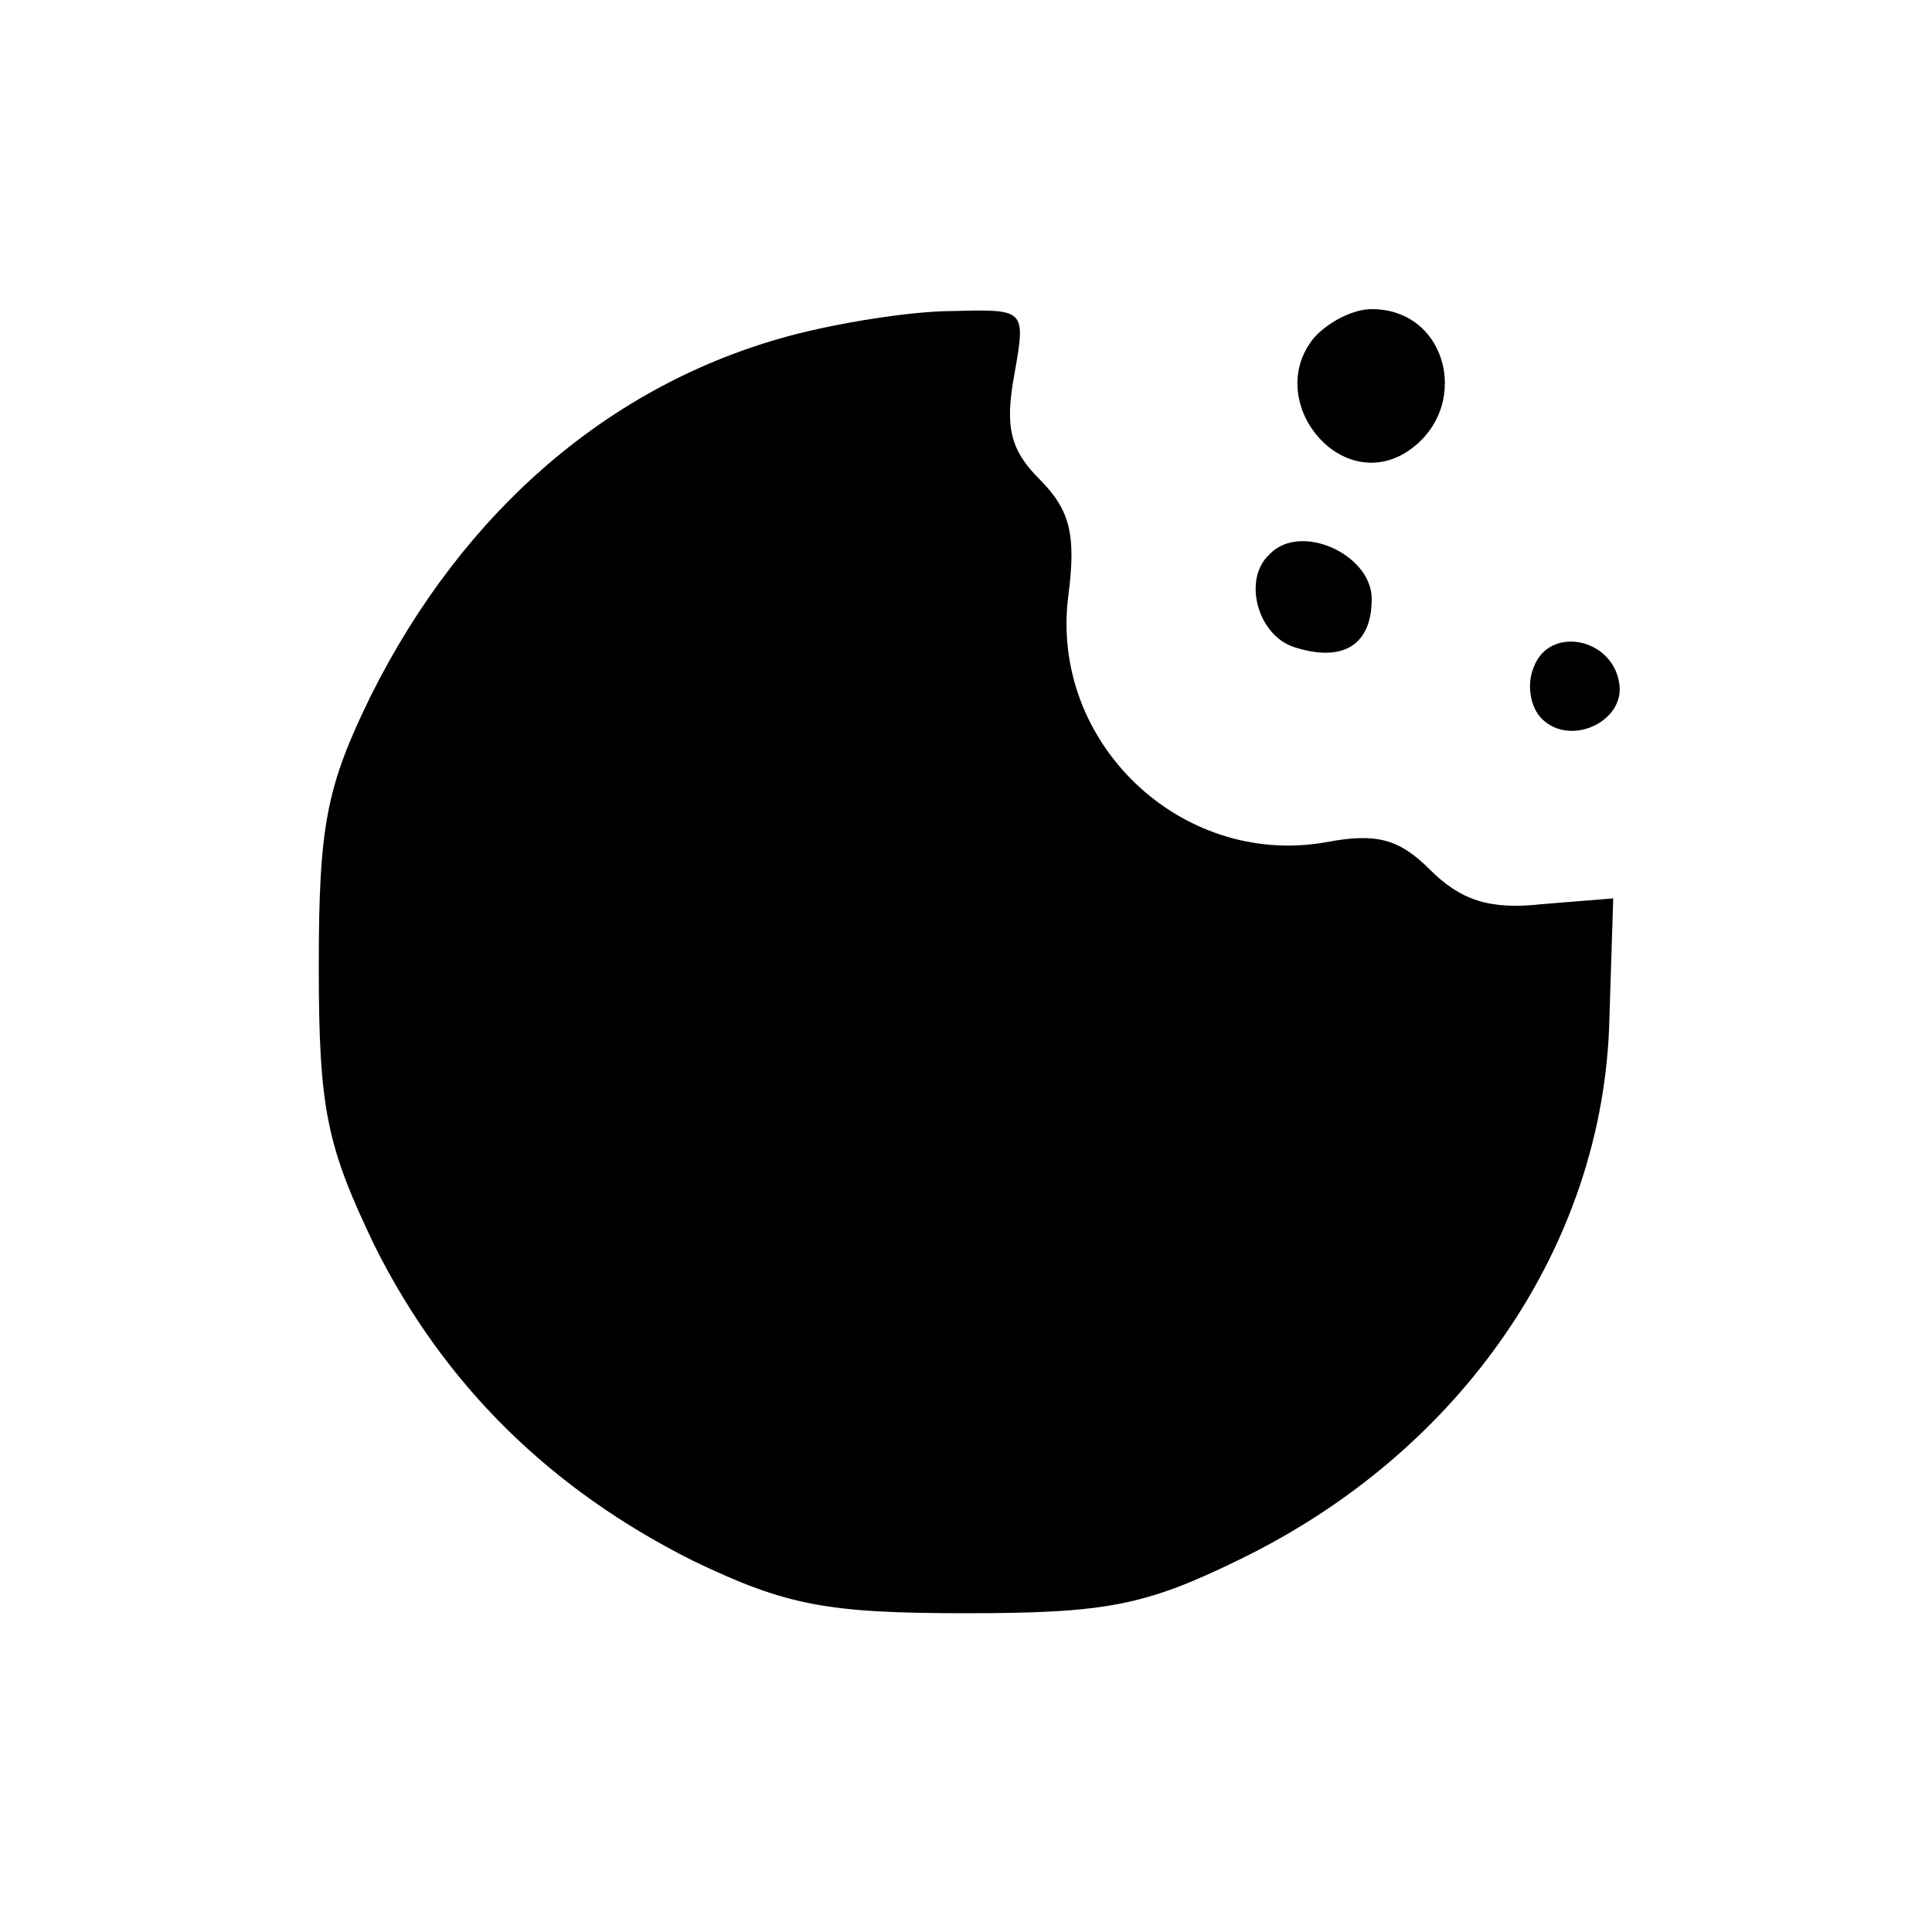
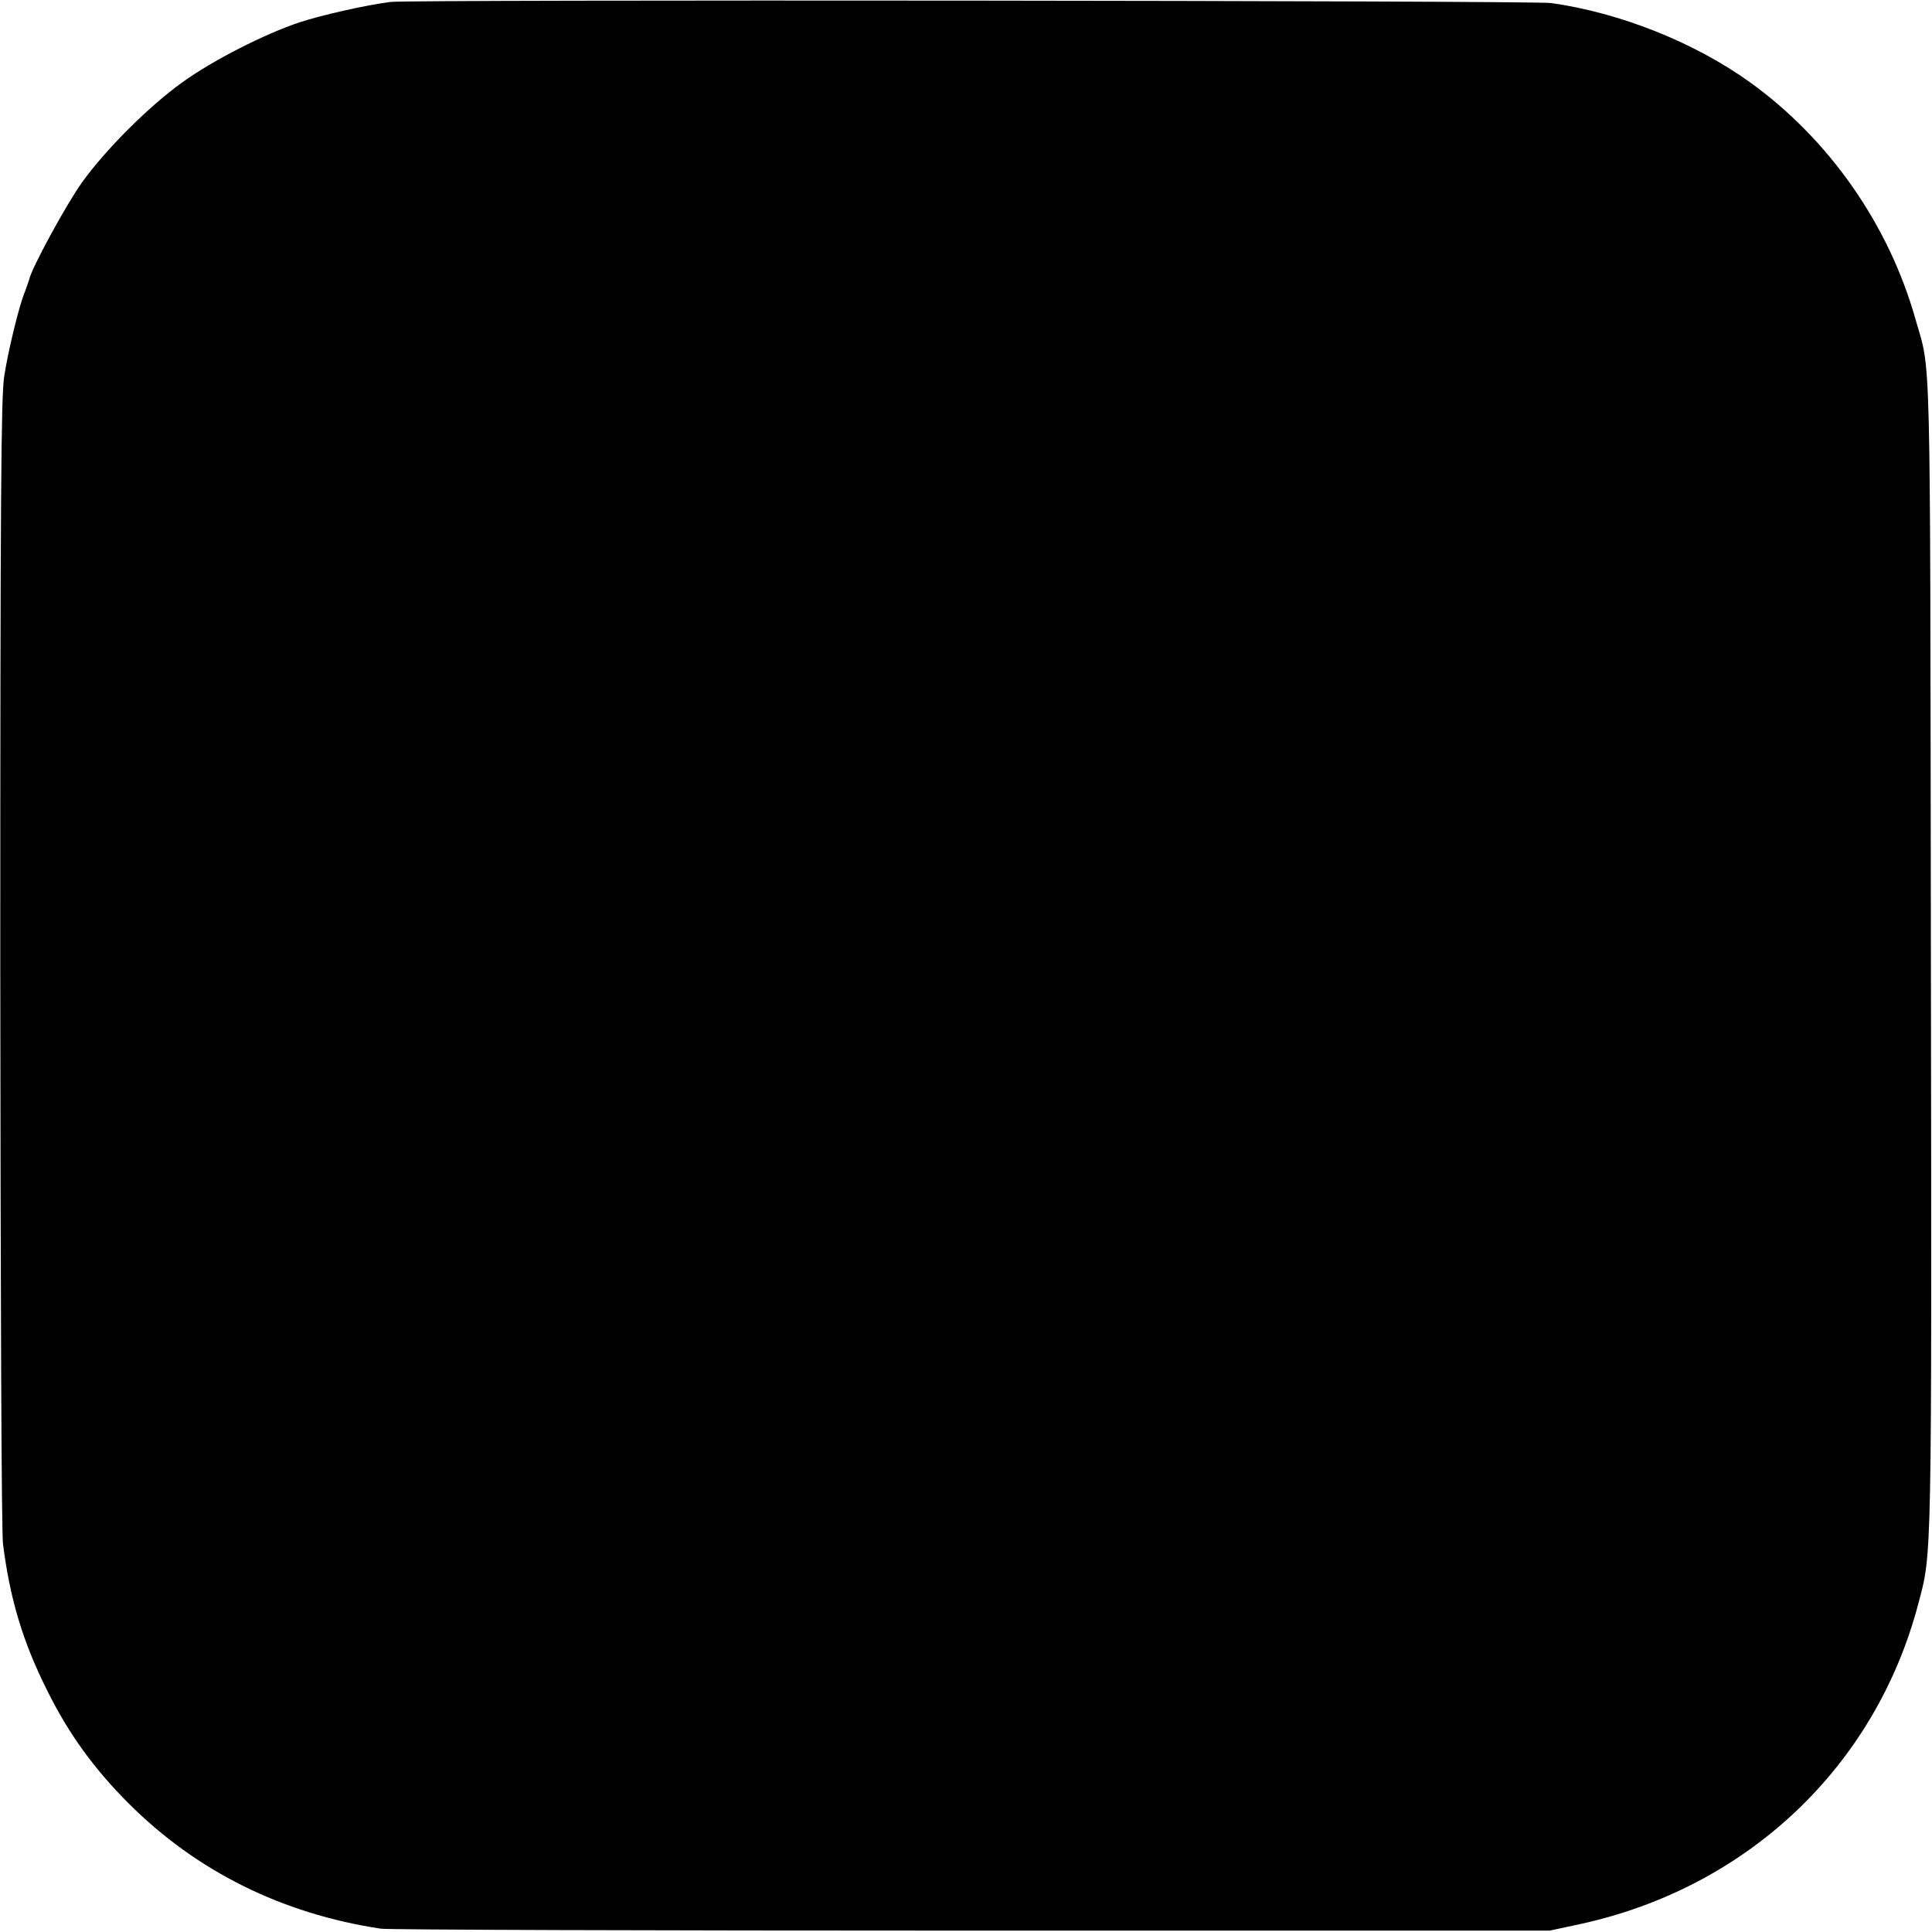
- <svg xmlns="http://www.w3.org/2000/svg" version="1.0" width="100pt" height="100pt" viewBox="0 0 100 100" preserveAspectRatio="xMidYMid meet">
-   <g transform="translate(0,100) scale(0.1,-0.1)" fill="#000000" stroke="none">
-     <path d="M408 826 c-92 -25 -168 -90 -216 -186 -23 -47 -27 -67 -27 -140 0 -74 4 -93 29 -145 36 -72 91 -126 165 -163 48 -23 69 -27 141 -27 73 0 93 4 142 28 115 56 188 163 191 279 l2 63 -37 -3 c-27 -3 -42 2 -58 18 -16 16 -28 19 -54 14 -75 -13 -143 52 -133 128 4 31 1 44 -15 60 -15 15 -18 27 -13 54 6 34 6 34 -32 33 -21 0 -59 -6 -85 -13z" />
-     <path d="M680 825 c-26 -32 13 -81 48 -59 34 22 22 74 -18 74 -10 0 -23 -7 -30 -15z" />
-     <path d="M657 713 c-14 -13 -6 -42 13 -48 25 -8 40 1 40 25 0 23 -37 40 -53 23z" />
-     <path d="M794 655 c-4 -9 -2 -21 4 -27 15 -15 44 -1 40 19 -4 23 -36 29 -44 8z" />
+ <svg xmlns="http://www.w3.org/2000/svg" version="1.0" width="700pt" height="700pt" viewBox="0 0 700 700" preserveAspectRatio="xMidYMid meet">
+   <g transform="translate(0,700) scale(0.1,-0.1)" fill="#000000" stroke="none">
+     <path d="M1415 6993 c-88 -11 -251 -48 -330 -74 -126 -42 -313 -137 -424 -217 -119 -85 -277 -242 -364 -363 -57 -80 -183 -311 -191 -351 -2 -7 -9 -26 -15 -43 -21 -49 -61 -213 -76 -310 -11 -75 -14 -436 -14 -2125 1 -1146 4 -2066 10 -2105 25 -198 72 -355 160 -530 77 -156 170 -284 295 -409 246 -246 556 -400 914 -454 25 -4 988 -7 2140 -7 l2095 0 107 23 c607 131 1072 569 1228 1160 50 189 49 120 46 2357 -3 2267 1 2098 -56 2299 -97 343 -313 652 -601 859 -201 144 -470 251 -719 286 -61 9 -4139 13 -4205 4z" />
  </g>
</svg>
